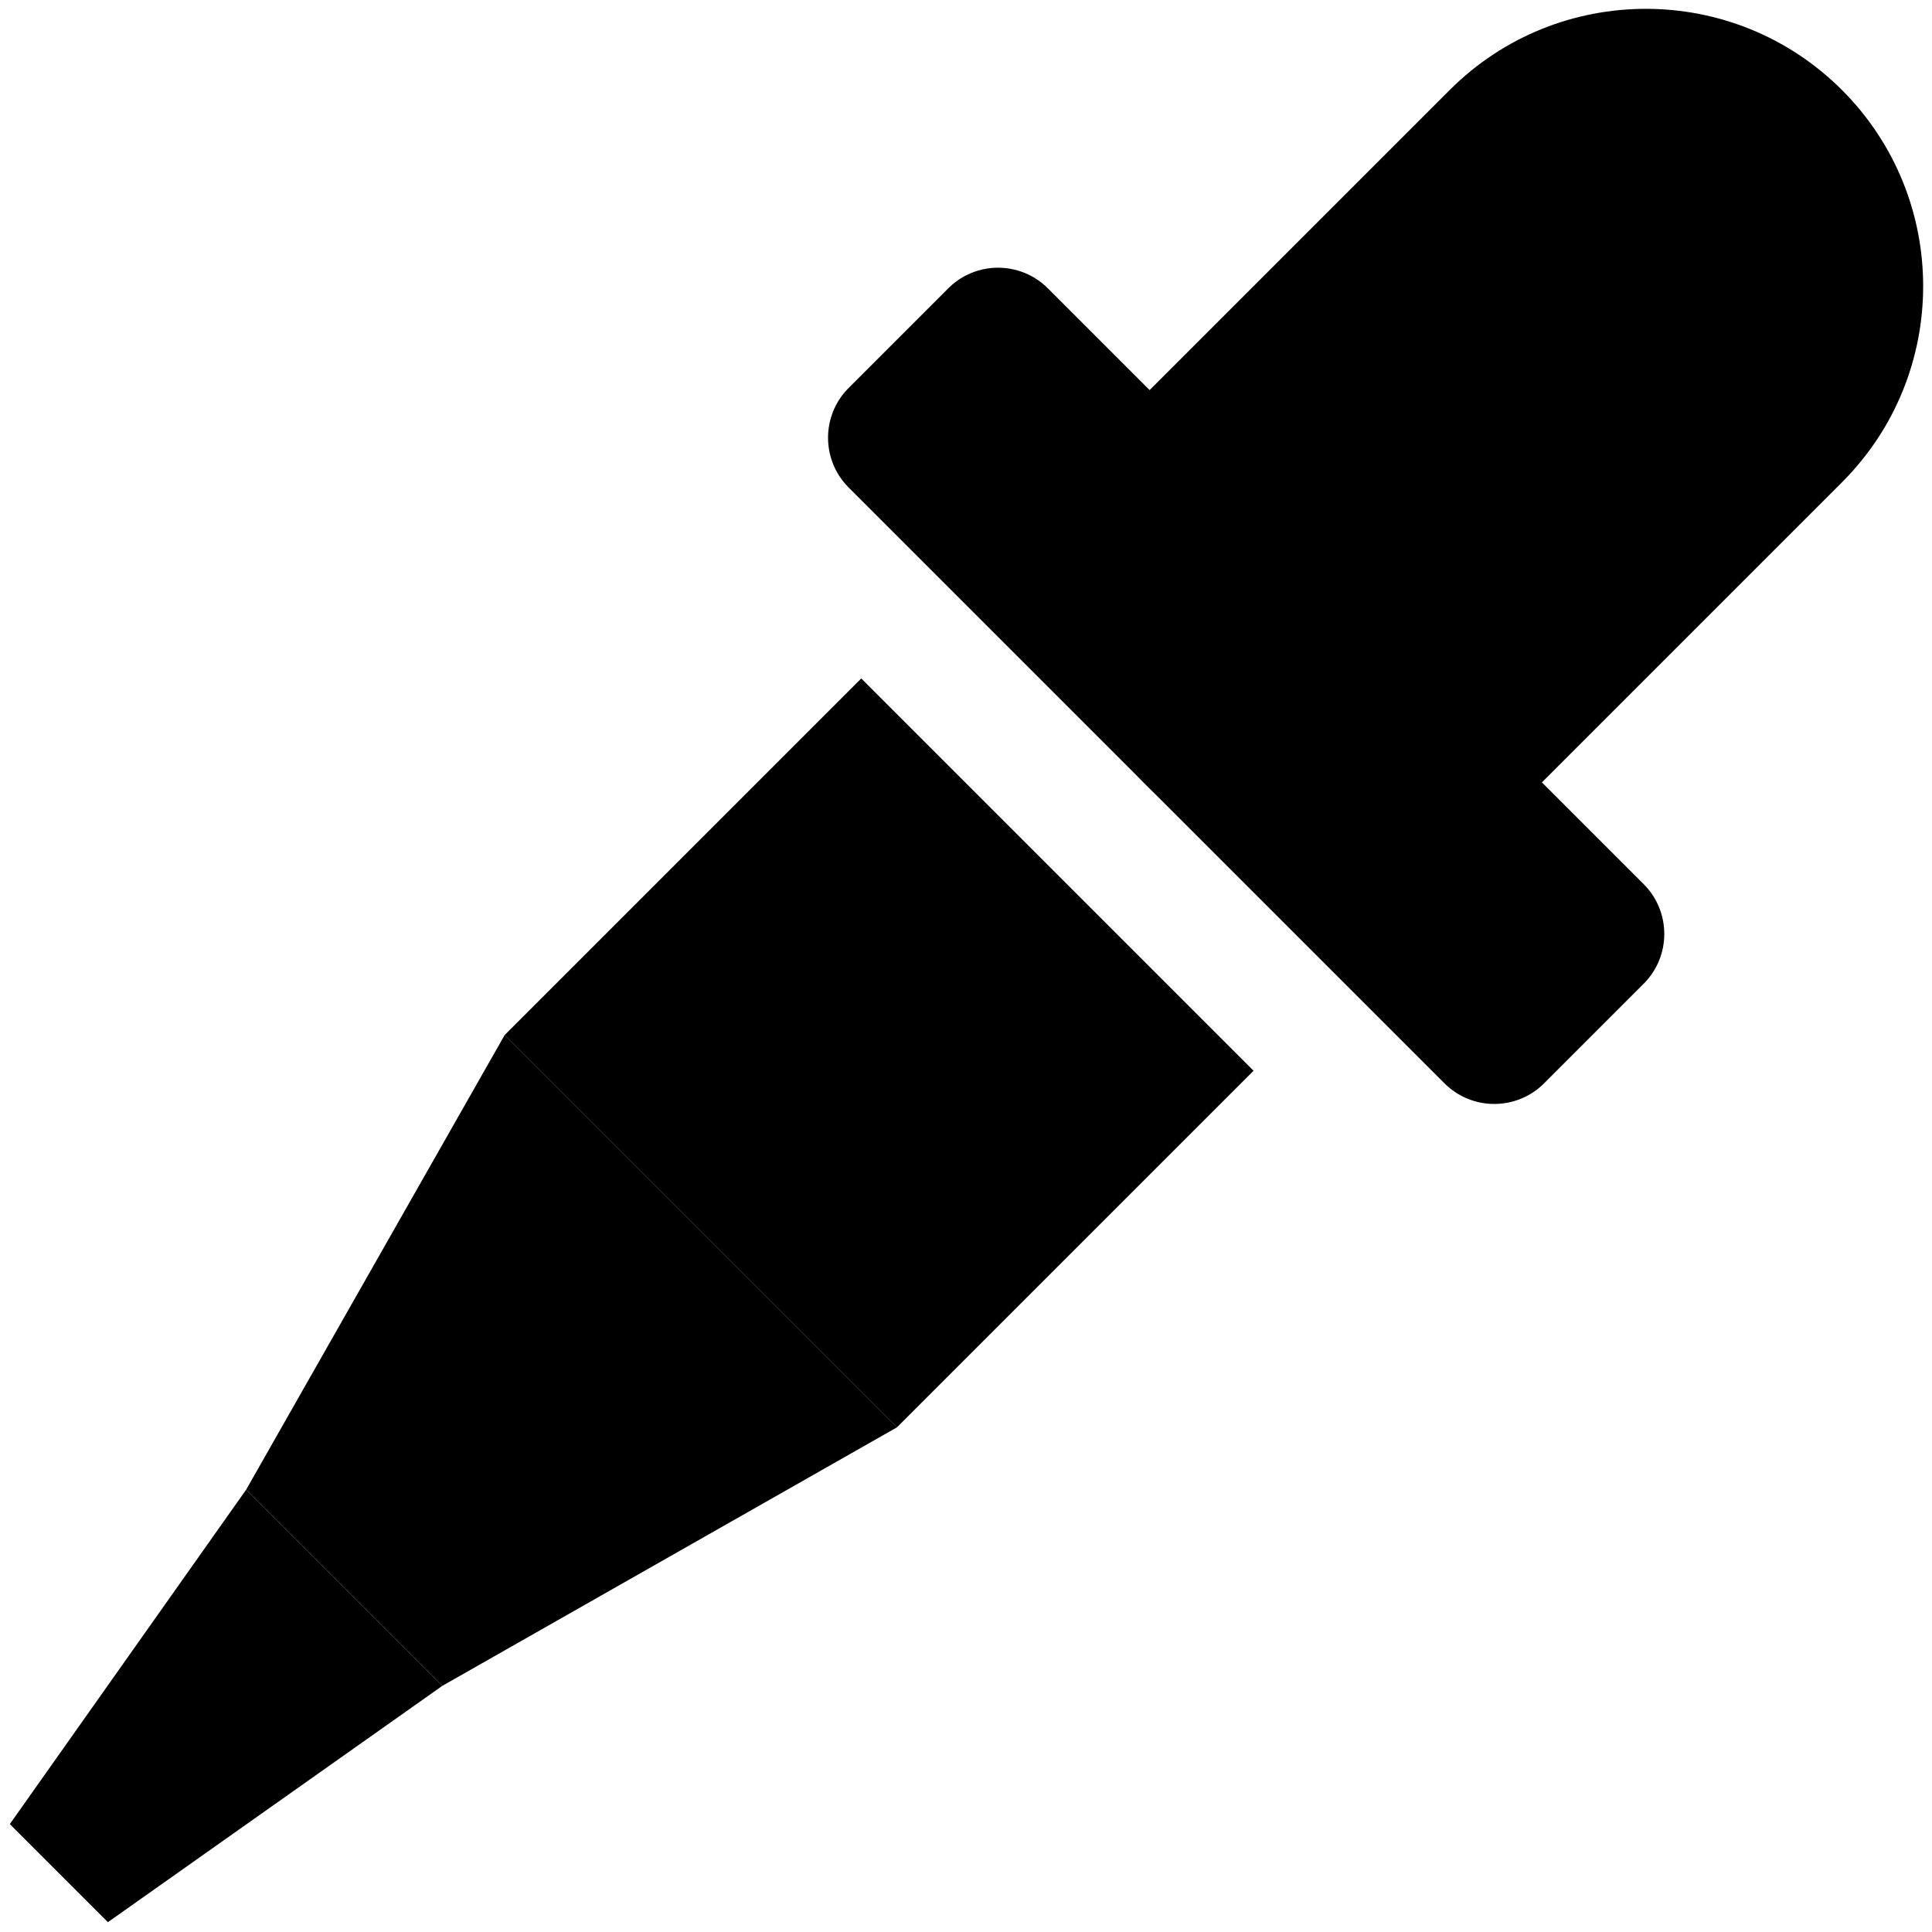
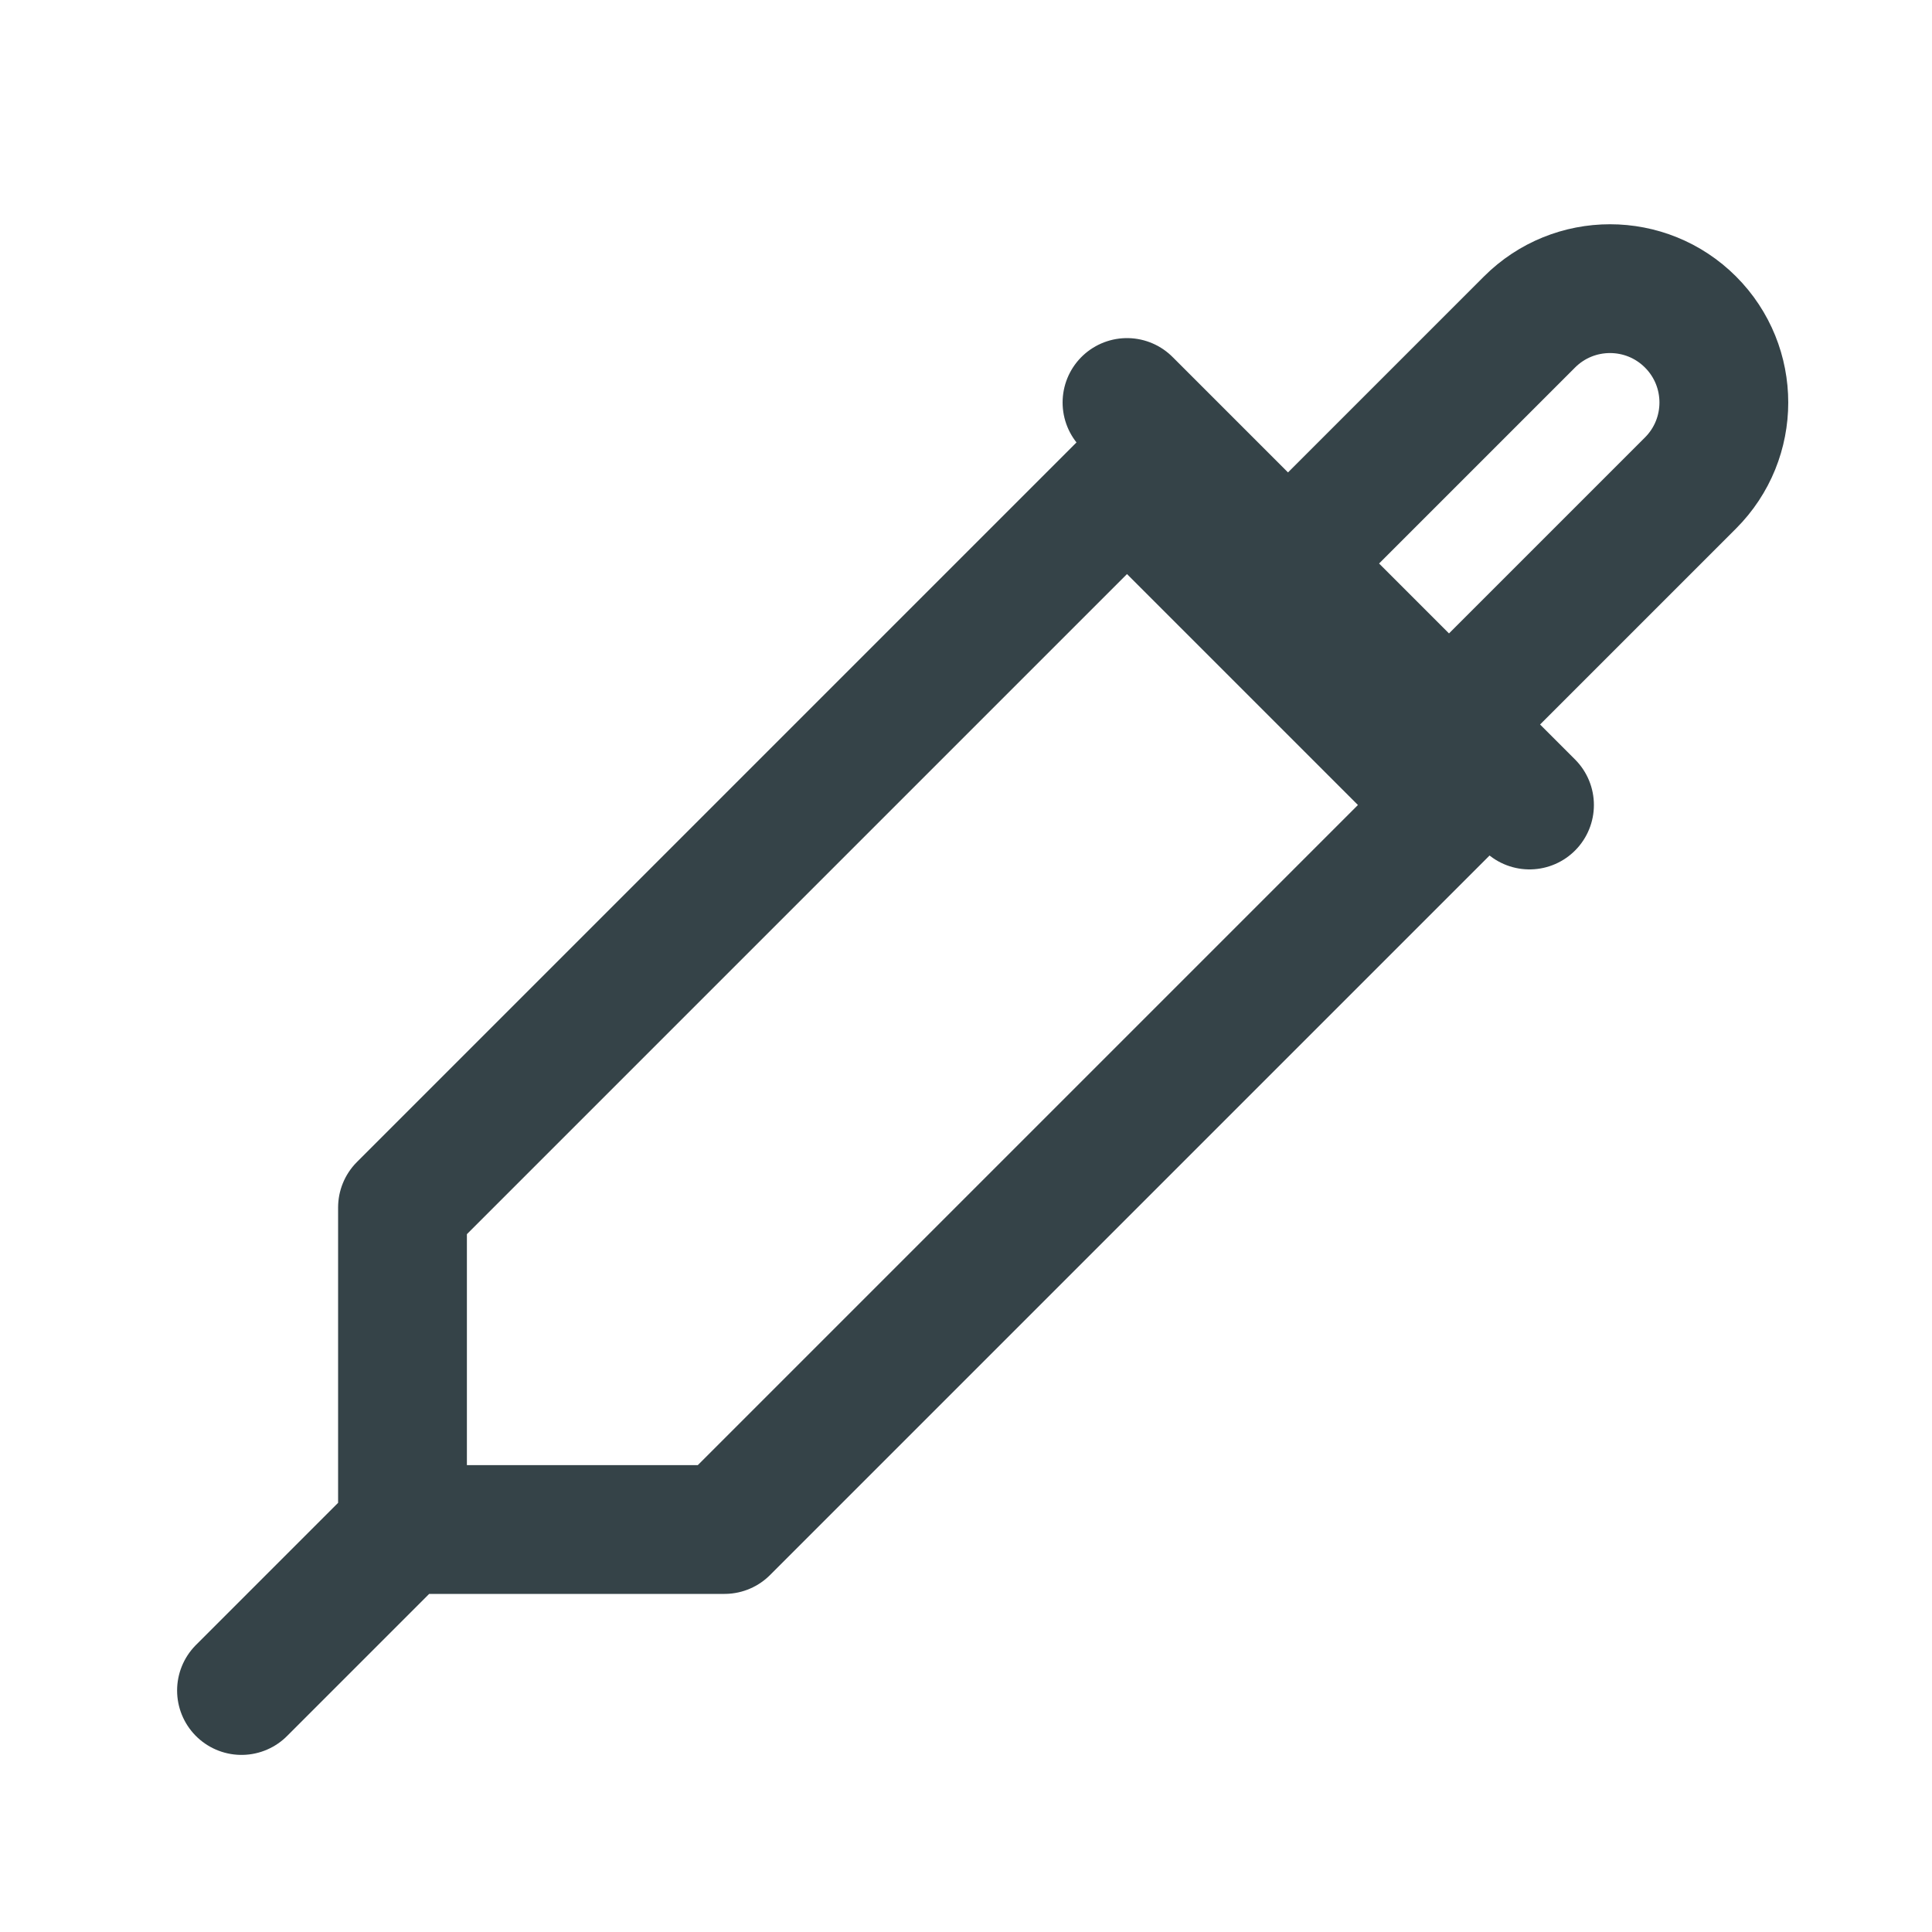
- <svg xmlns="http://www.w3.org/2000/svg" width="100%" height="100%" viewBox="0 0 100 100" version="1.1" xml:space="preserve" style="fill-rule:evenodd;clip-rule:evenodd;stroke-linejoin:round;stroke-miterlimit:2;">
-   <g transform="matrix(0.922934,0.922934,-0.922934,0.922934,51.9626,-38.7184)">
-     <g transform="matrix(0.785714,0,0,1.39286,10.0714,-33.4286)">
-       <path d="M61,31.897C61,27.539 54.727,24 47,24C39.273,24 33,27.539 33,31.897L33,44.103C33,48.461 39.273,52 47,52C54.727,52 61,48.461 61,44.103L61,31.897Z" />
-     </g>
-     <g transform="matrix(0.928571,0,0,0.587978,2.42857,-3.92236)">
-       <path d="M69,58.75C69,56.128 67.652,54 65.992,54L30.008,54C28.348,54 27,56.128 27,58.75L27,68.25C27,70.872 28.348,73 30.008,73L65.992,73C67.652,73 69,70.872 69,68.25L69,58.75Z" />
-     </g>
-     <g transform="matrix(1,0,0,1,-1,-24)">
-       <rect x="37" y="68" width="22" height="20" />
-     </g>
-     <g transform="matrix(-1.04762,-1.63286e-16,8.74748e-17,-0.909091,99.9048,145.818)">
-       <path d="M61,90L40,90L45.25,68L55.75,68L61,90Z" />
-     </g>
-     <g transform="matrix(-0.52381,-8.16431e-17,6.99798e-17,-0.727273,73.4524,149.455)">
-       <path d="M61,90L40,90L45.25,68L55.75,68L61,90Z" />
-     </g>
-   </g>
+ <svg xmlns="http://www.w3.org/2000/svg" viewBox="0 0 24 24" fill="none" stroke="#354348" stroke-width="1.6" stroke-linecap="round" stroke-linejoin="round">
+   <path d="m14 5 5 5M5 15l9-9 4 4-9 9H5Zm0 4-2 2M16 7l3-3a1.4 1.4 0 0 1 2 2l-3 3" />
</svg>
